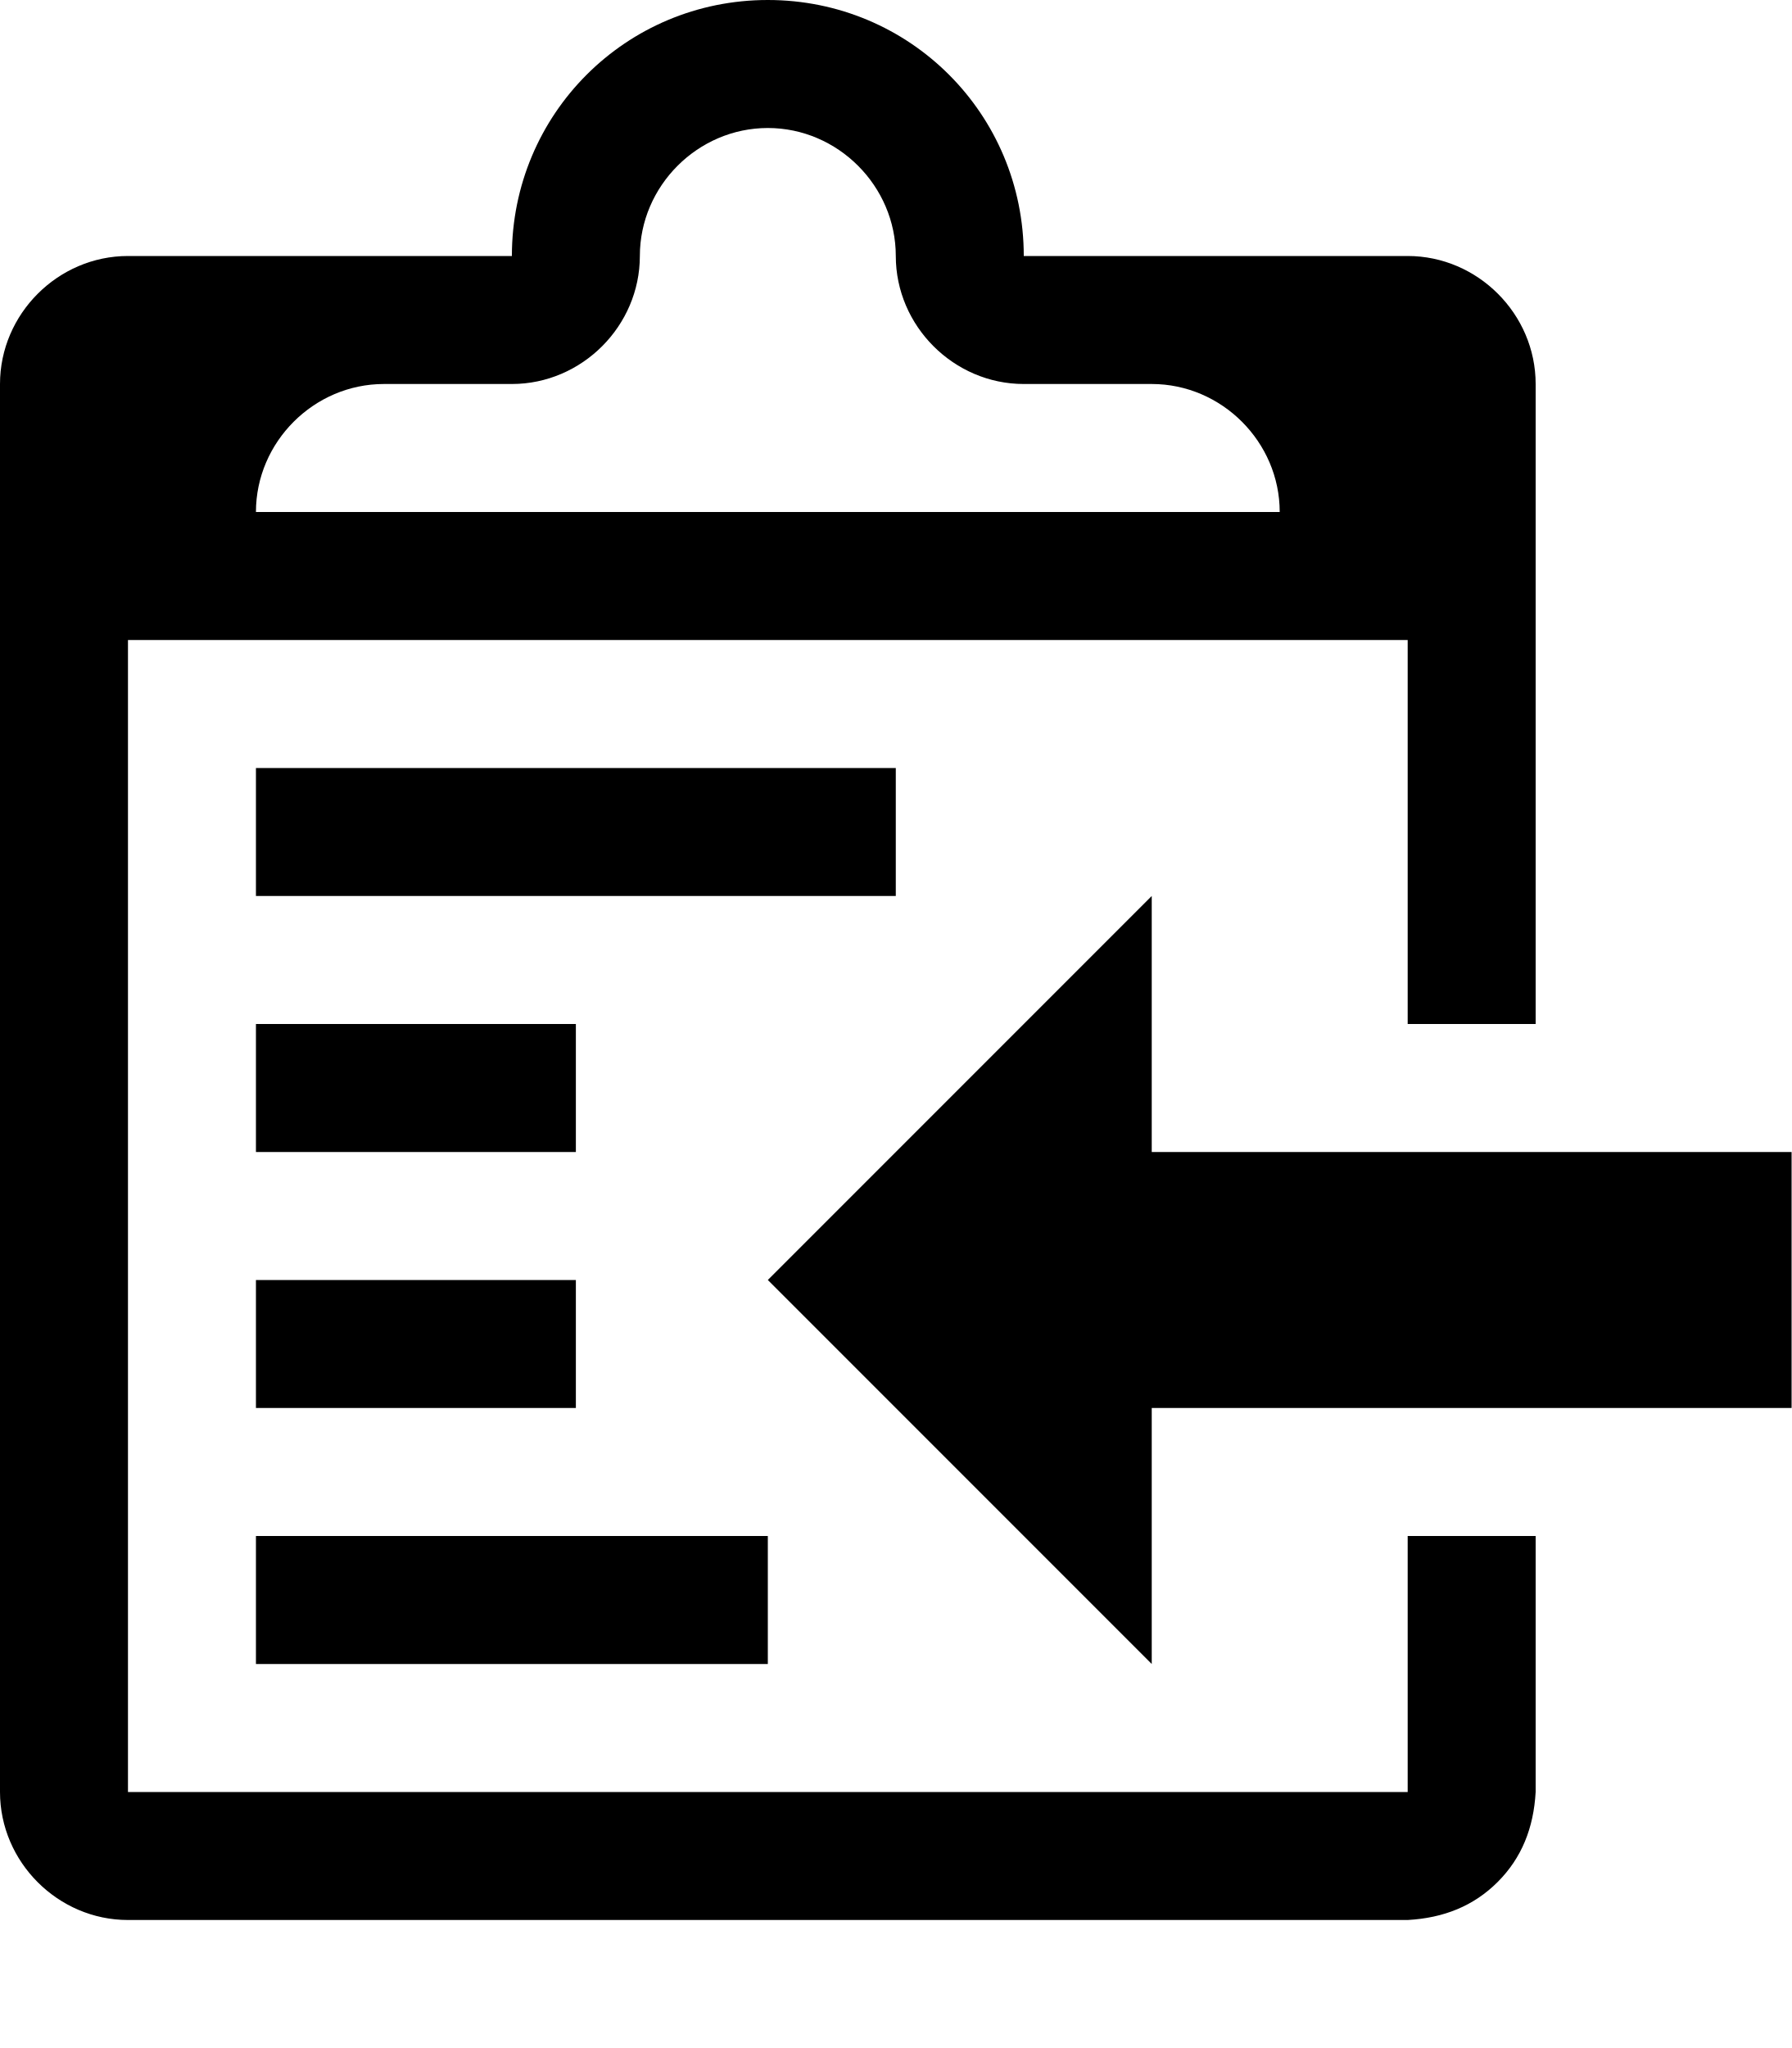
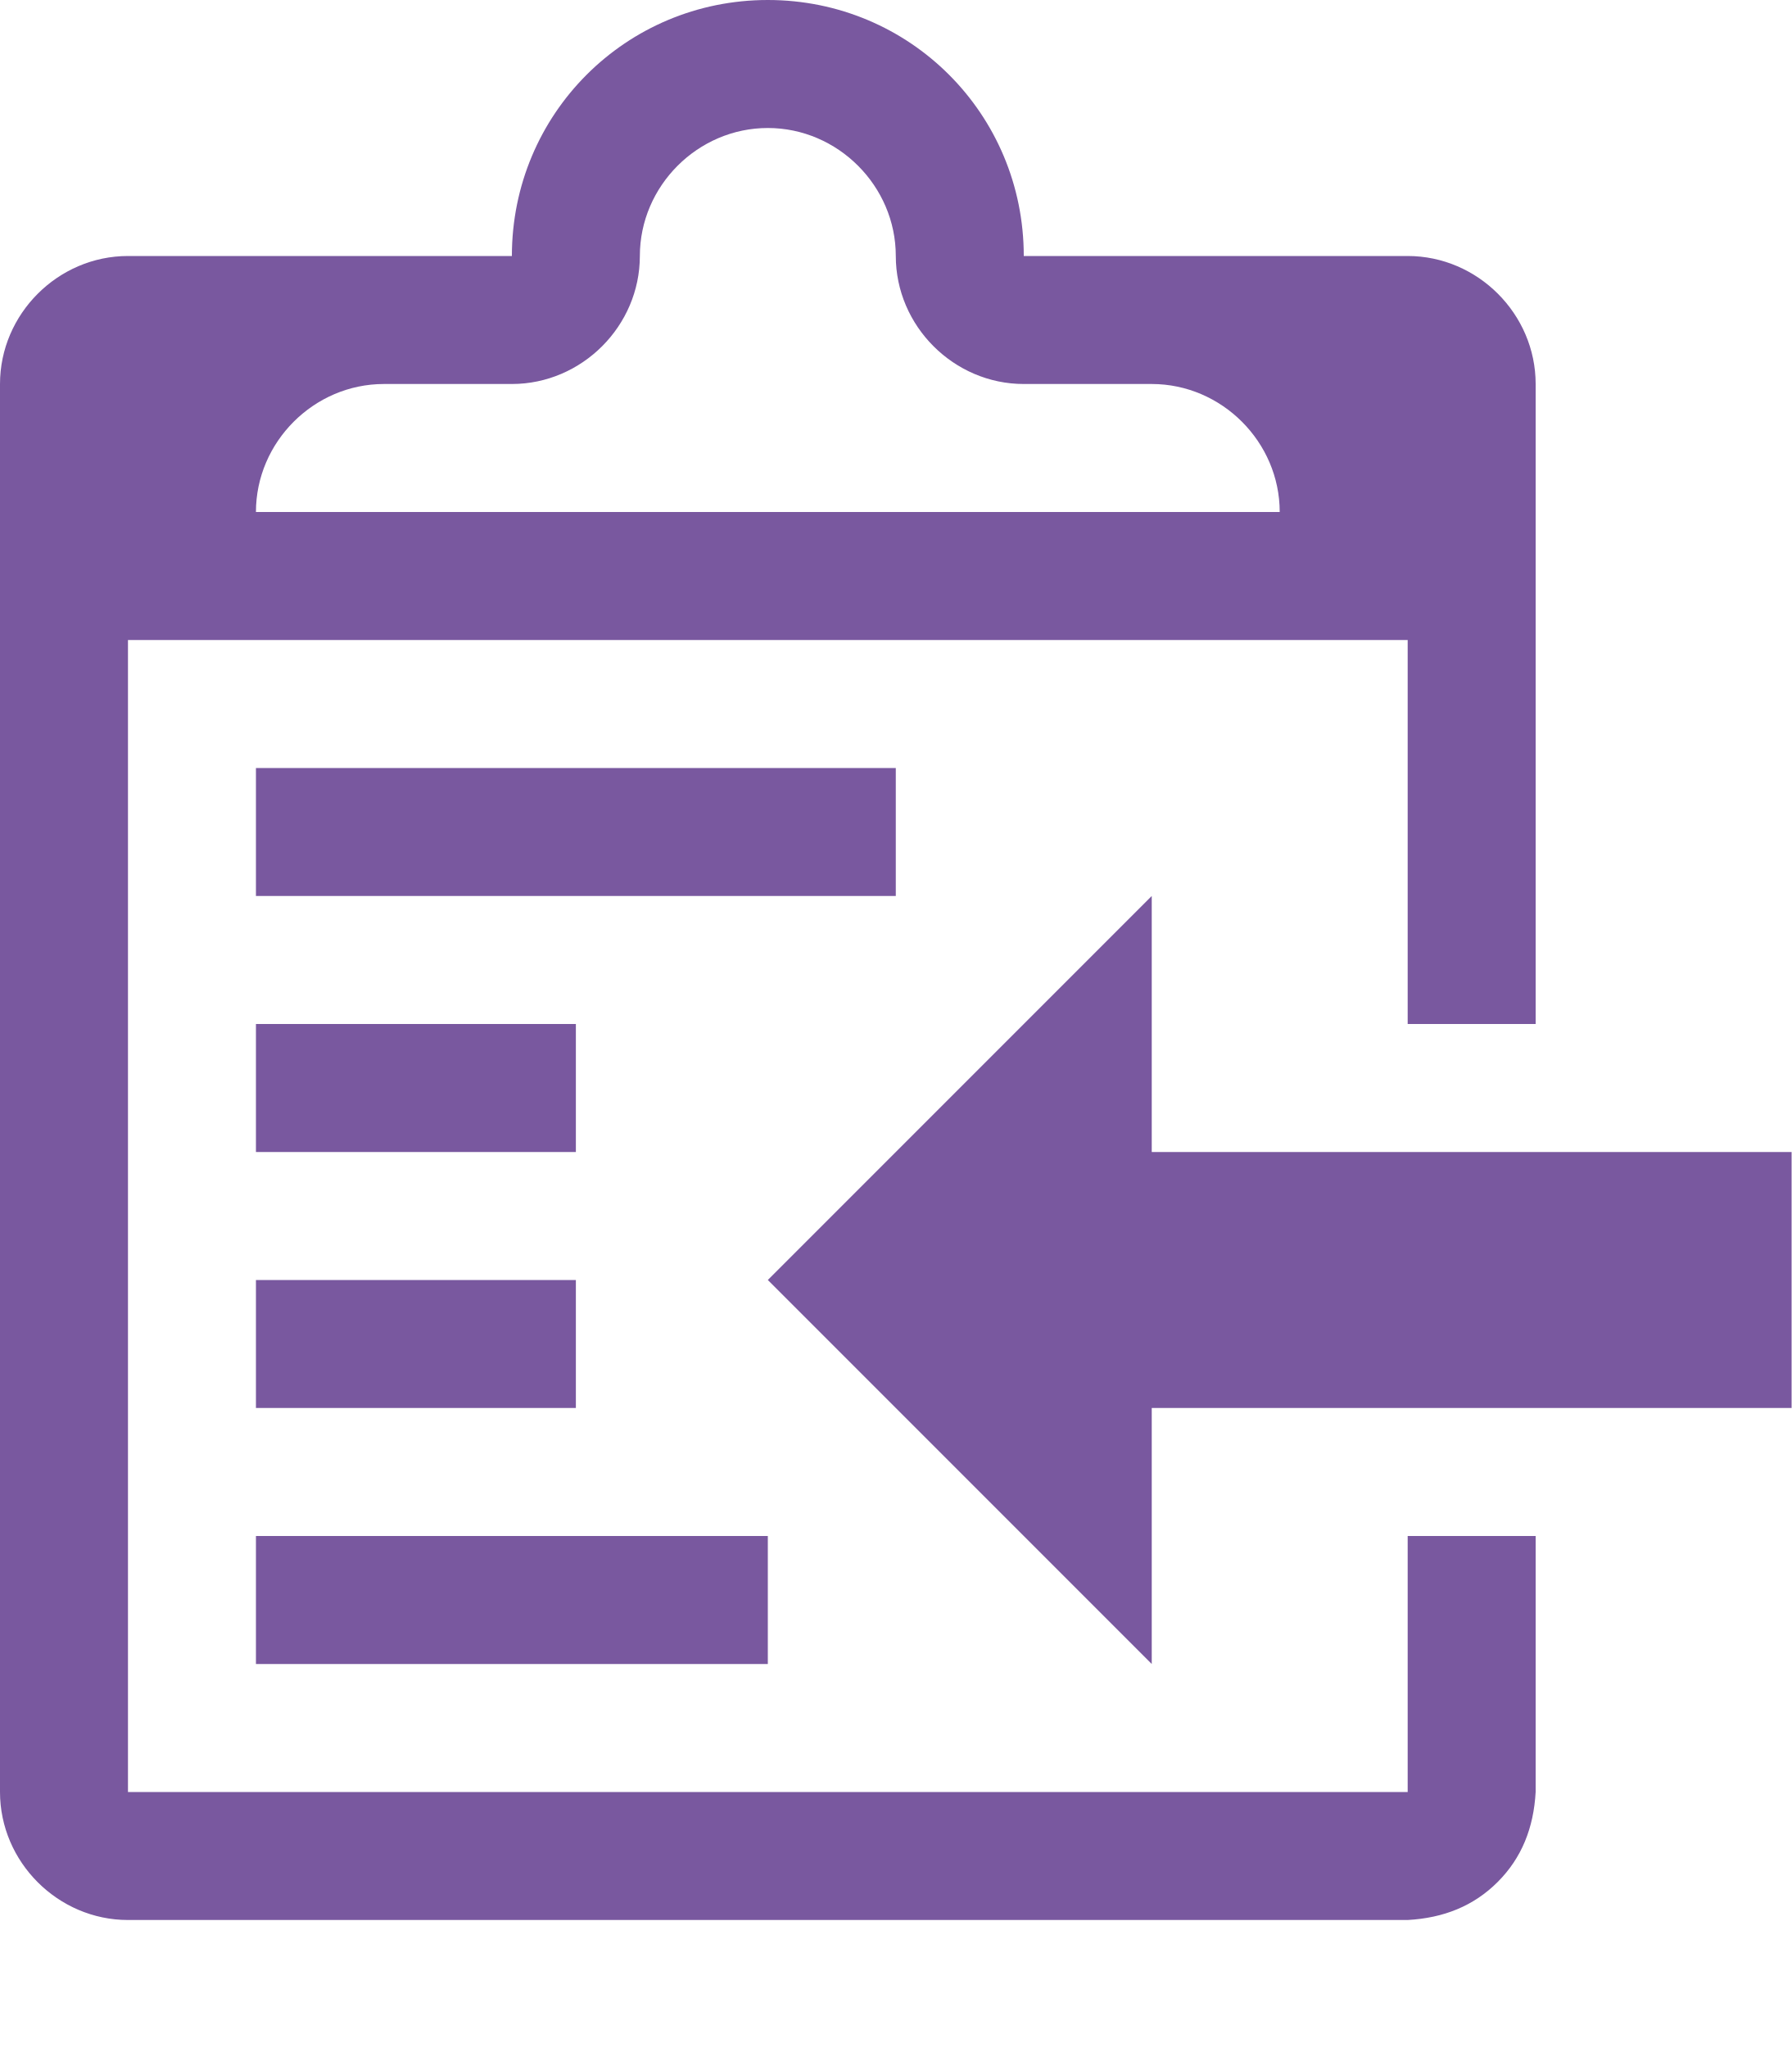
- <svg xmlns="http://www.w3.org/2000/svg" height="1024" width="896">
+ <svg xmlns="http://www.w3.org/2000/svg" height="1024" width="896" fill="#79589F">
  <path d="M128 768h256v64H128v-64z m320-384H128v64h320v-64z m128 192V448L384 640l192 192V704h320V576H576z m-288-64H128v64h160v-64zM128 704h160v-64H128v64z m576 64h64v128c-1 18-7 33-19 45s-27 18-45 19H64c-35 0-64-29-64-64V192c0-35 29-64 64-64h192C256 57 313 0 384 0s128 57 128 128h192c35 0 64 29 64 64v320h-64V320H64v576h640V768zM128 256h512c0-35-29-64-64-64h-64c-35 0-64-29-64-64s-29-64-64-64-64 29-64 64-29 64-64 64h-64c-35 0-64 29-64 64z" />
</svg>
